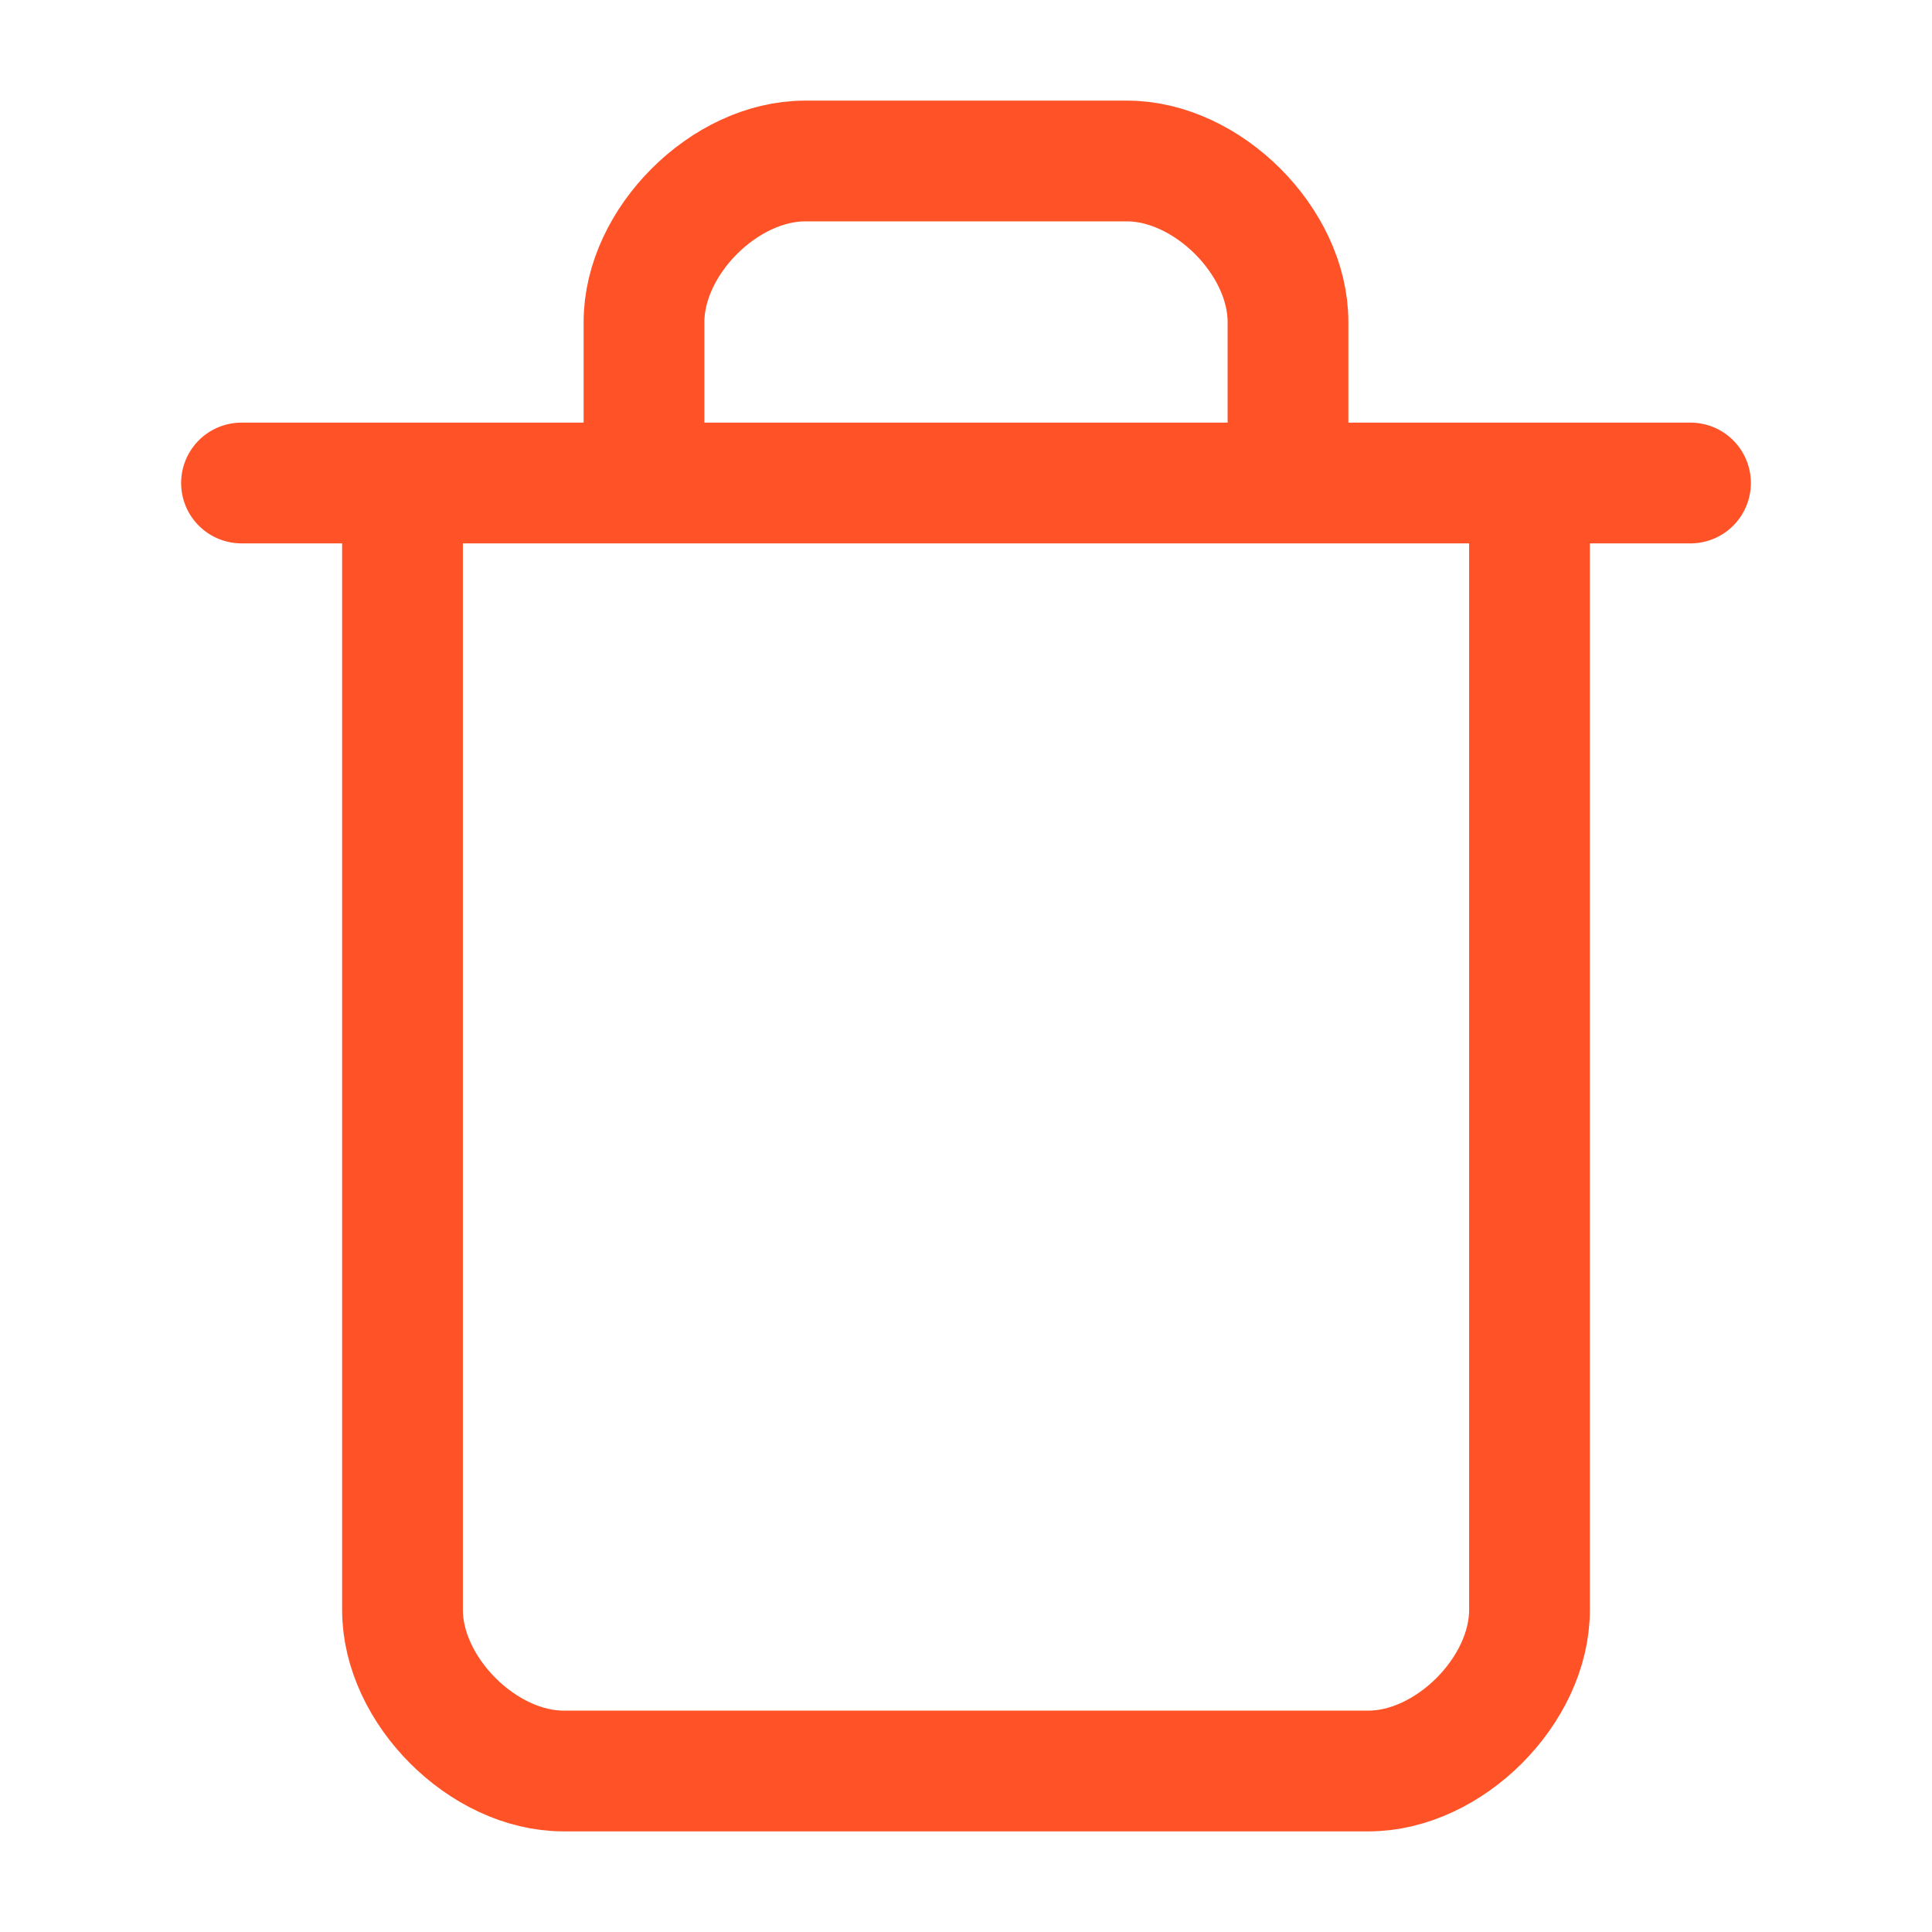
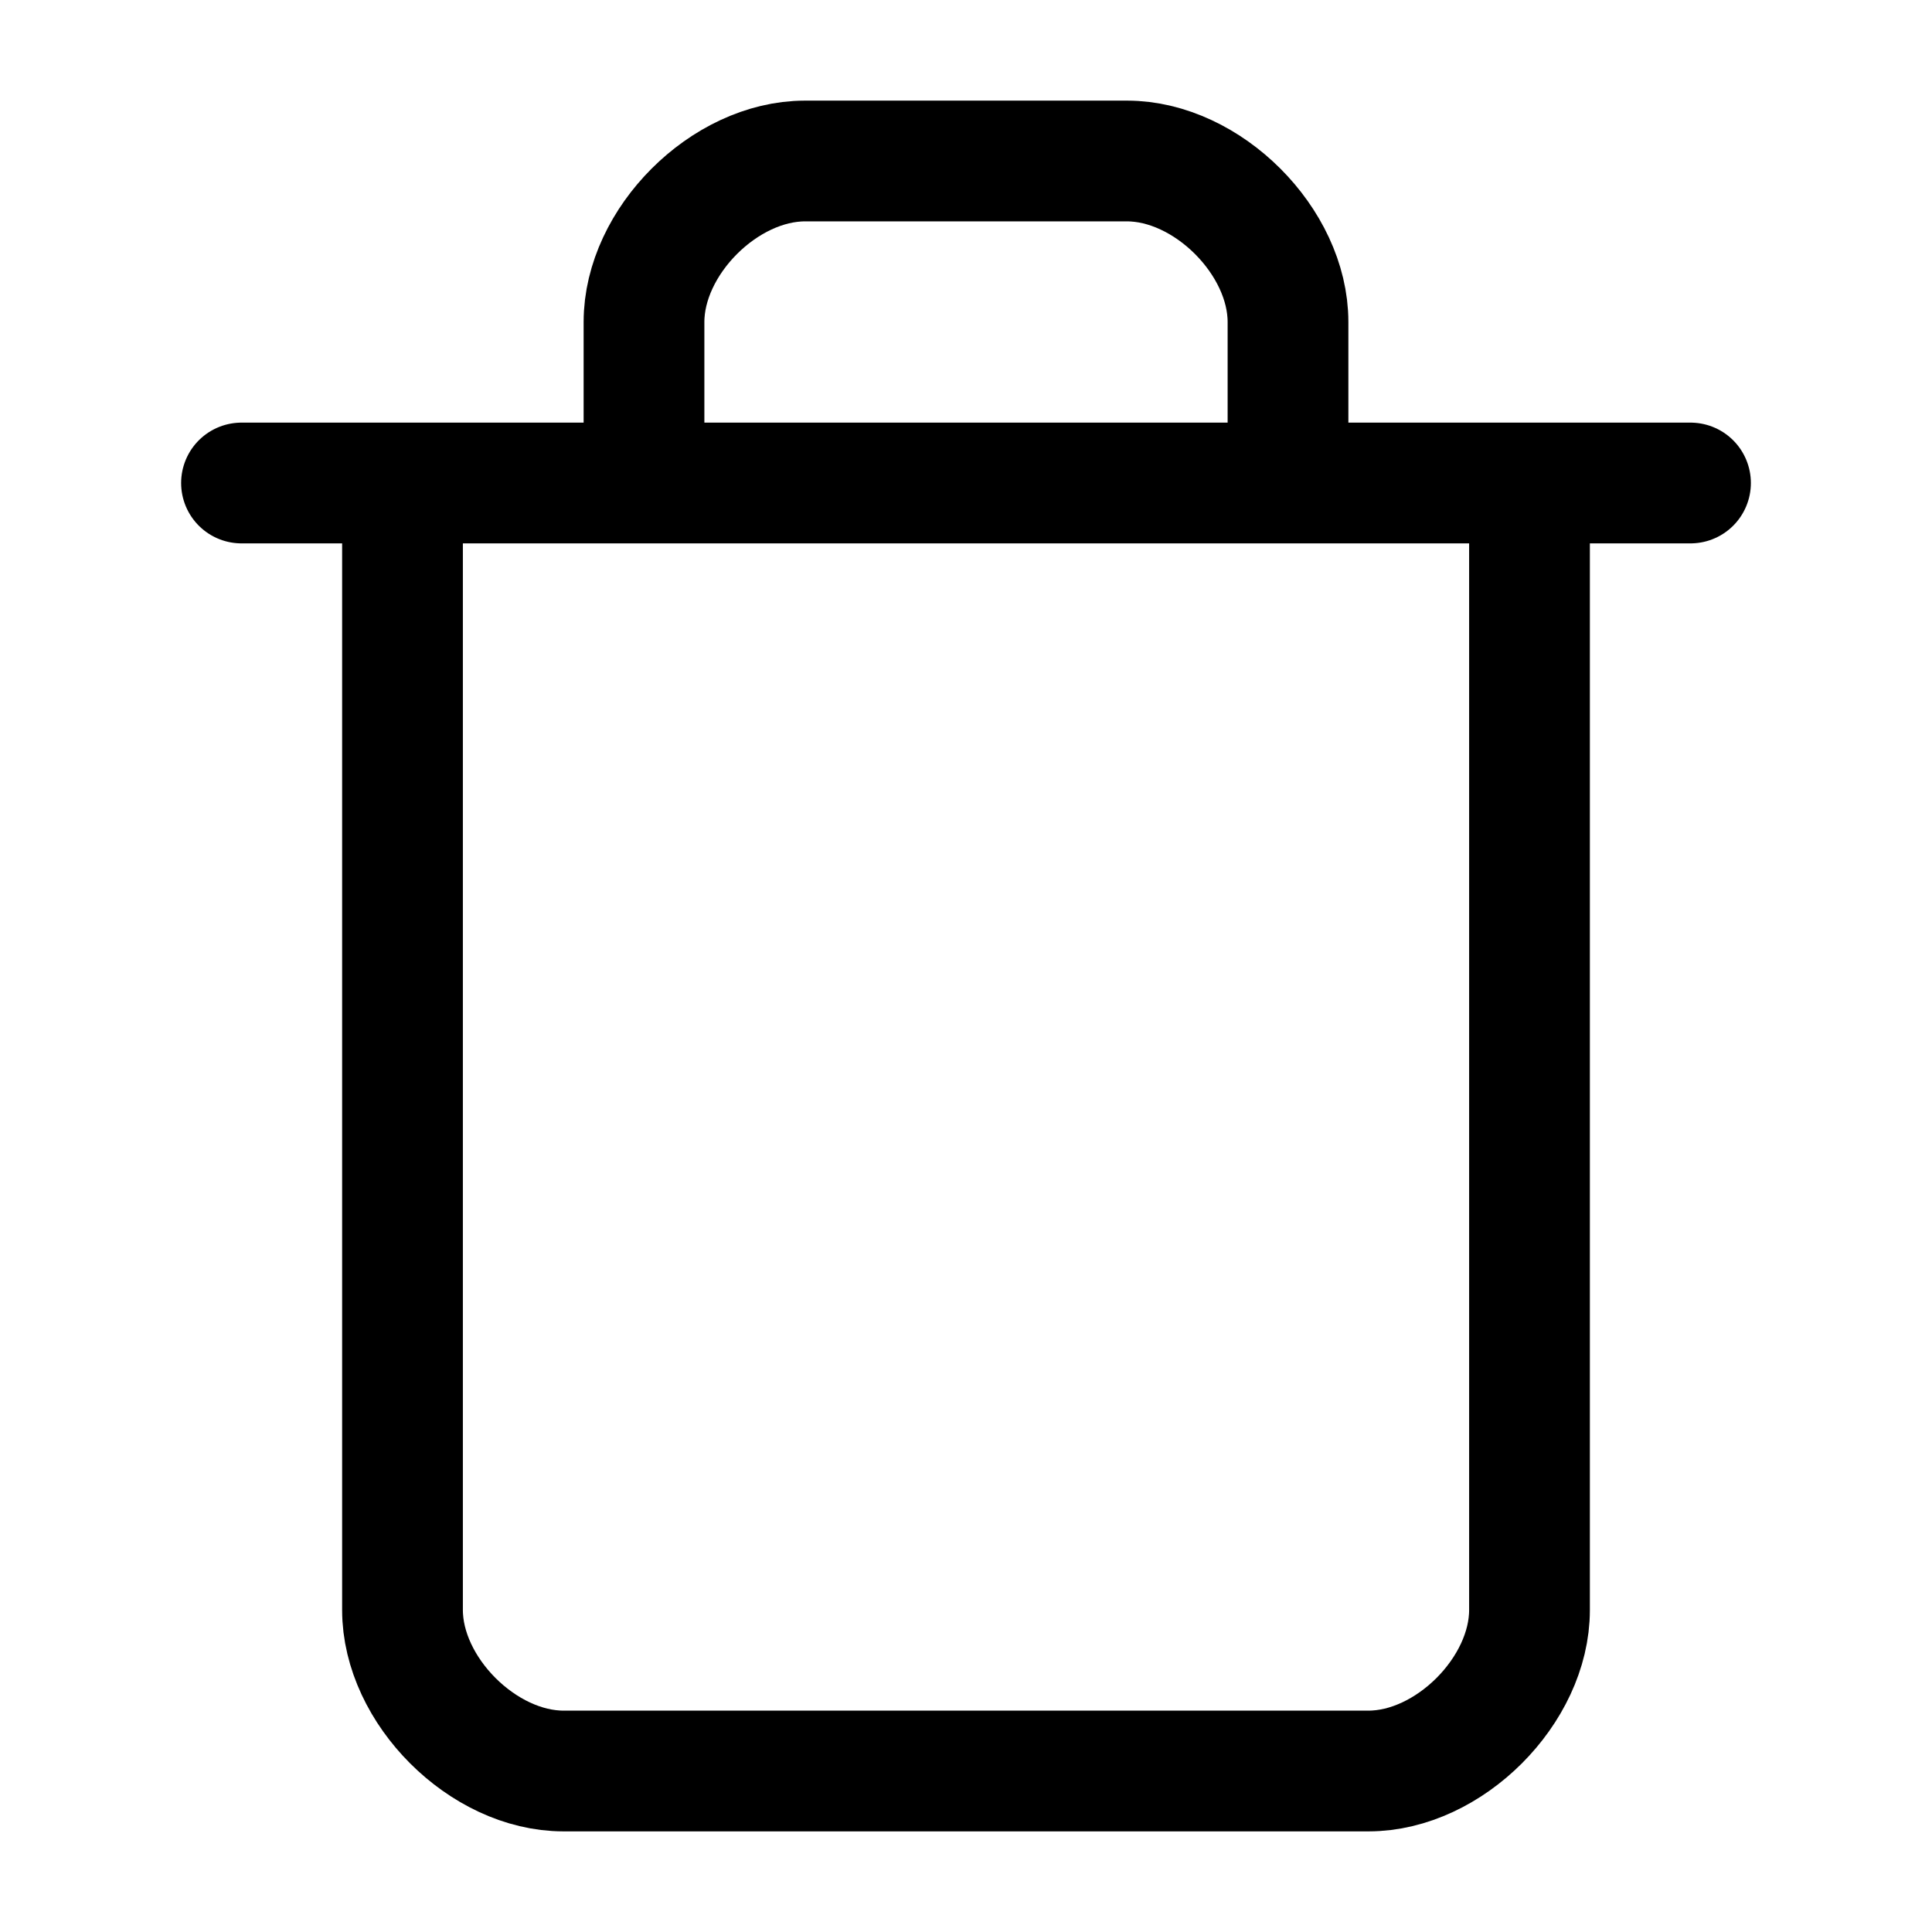
<svg xmlns="http://www.w3.org/2000/svg" width="24" height="24" viewBox="0 0 24 24" fill="none">
-   <path d="M3 6H21M19 6V20C19 21 18 22 17 22H7C6 22 5 21 5 20V6M8 6V4C8 3 9 2 10 2H14C15 2 16 3 16 4V6" stroke="#FF5227" stroke-width="1.5" stroke-linecap="round" stroke-linejoin="round" />
+   <path d="M3 6H21M19 6V20C19 21 18 22 17 22H7C6 22 5 21 5 20V6M8 6V4C8 3 9 2 10 2H14C15 2 16 3 16 4V6" stroke="currentColor" stroke-width="1.5" stroke-linecap="round" stroke-linejoin="round" />
</svg>
